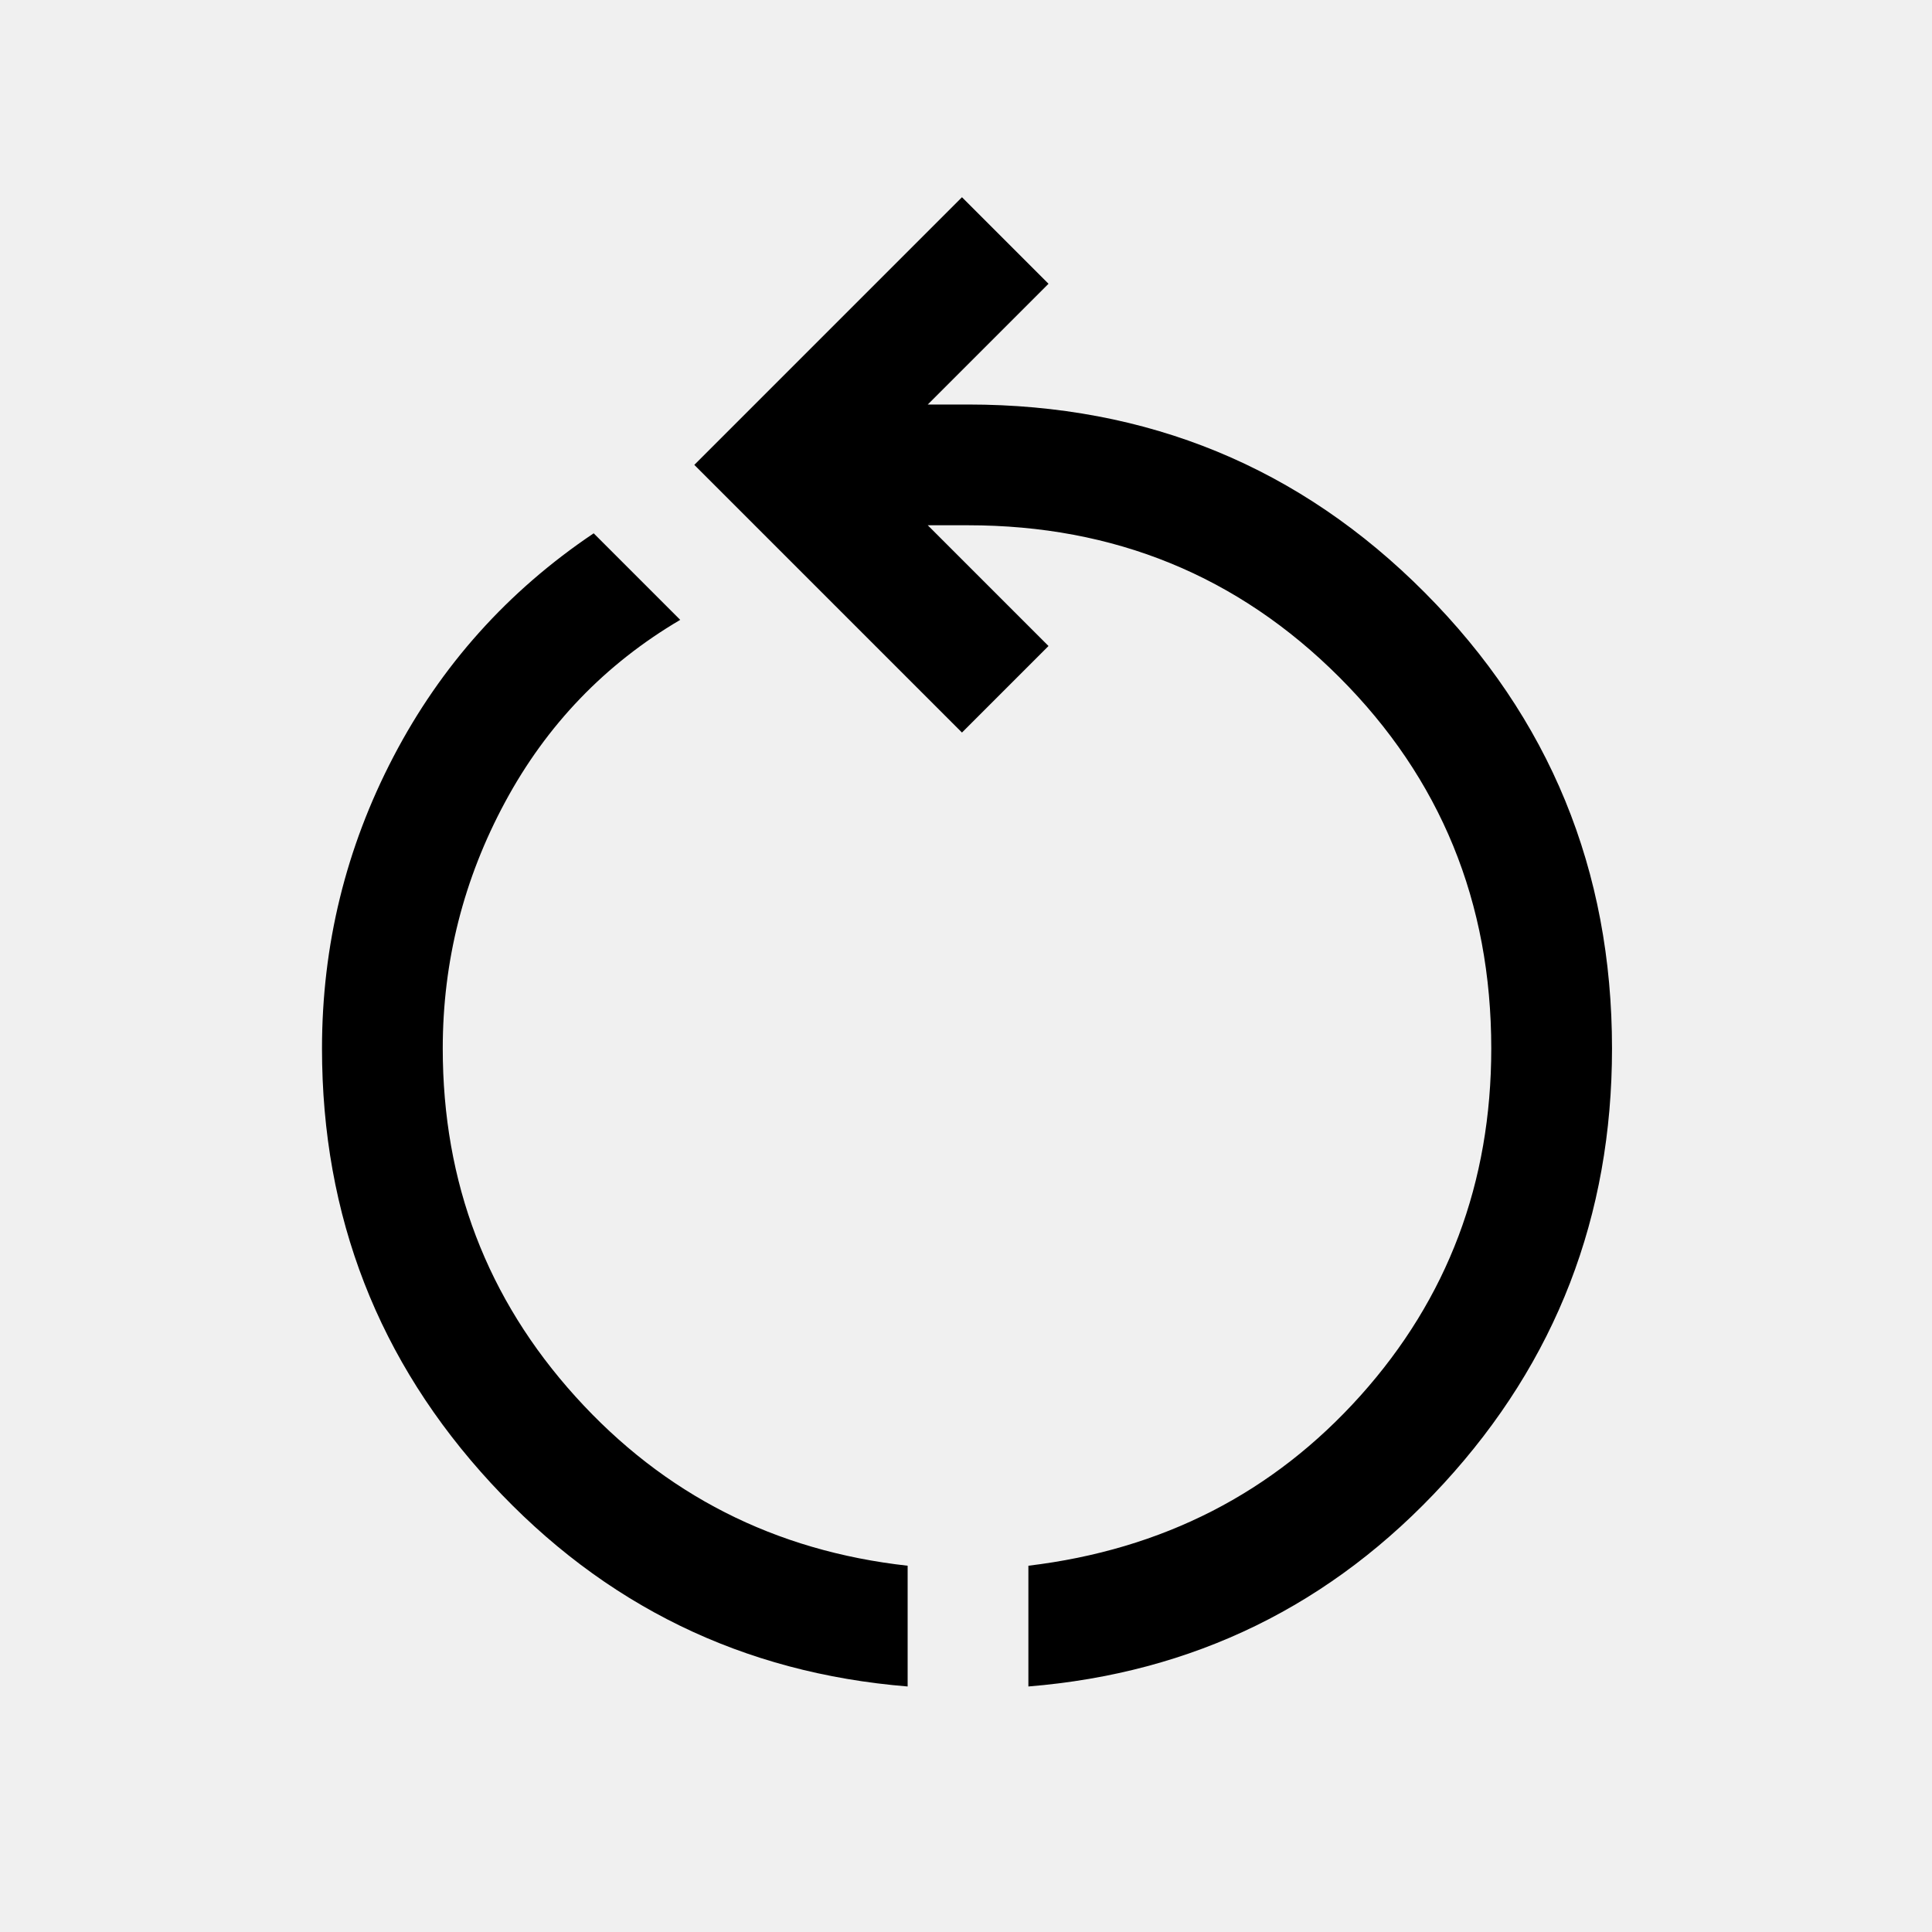
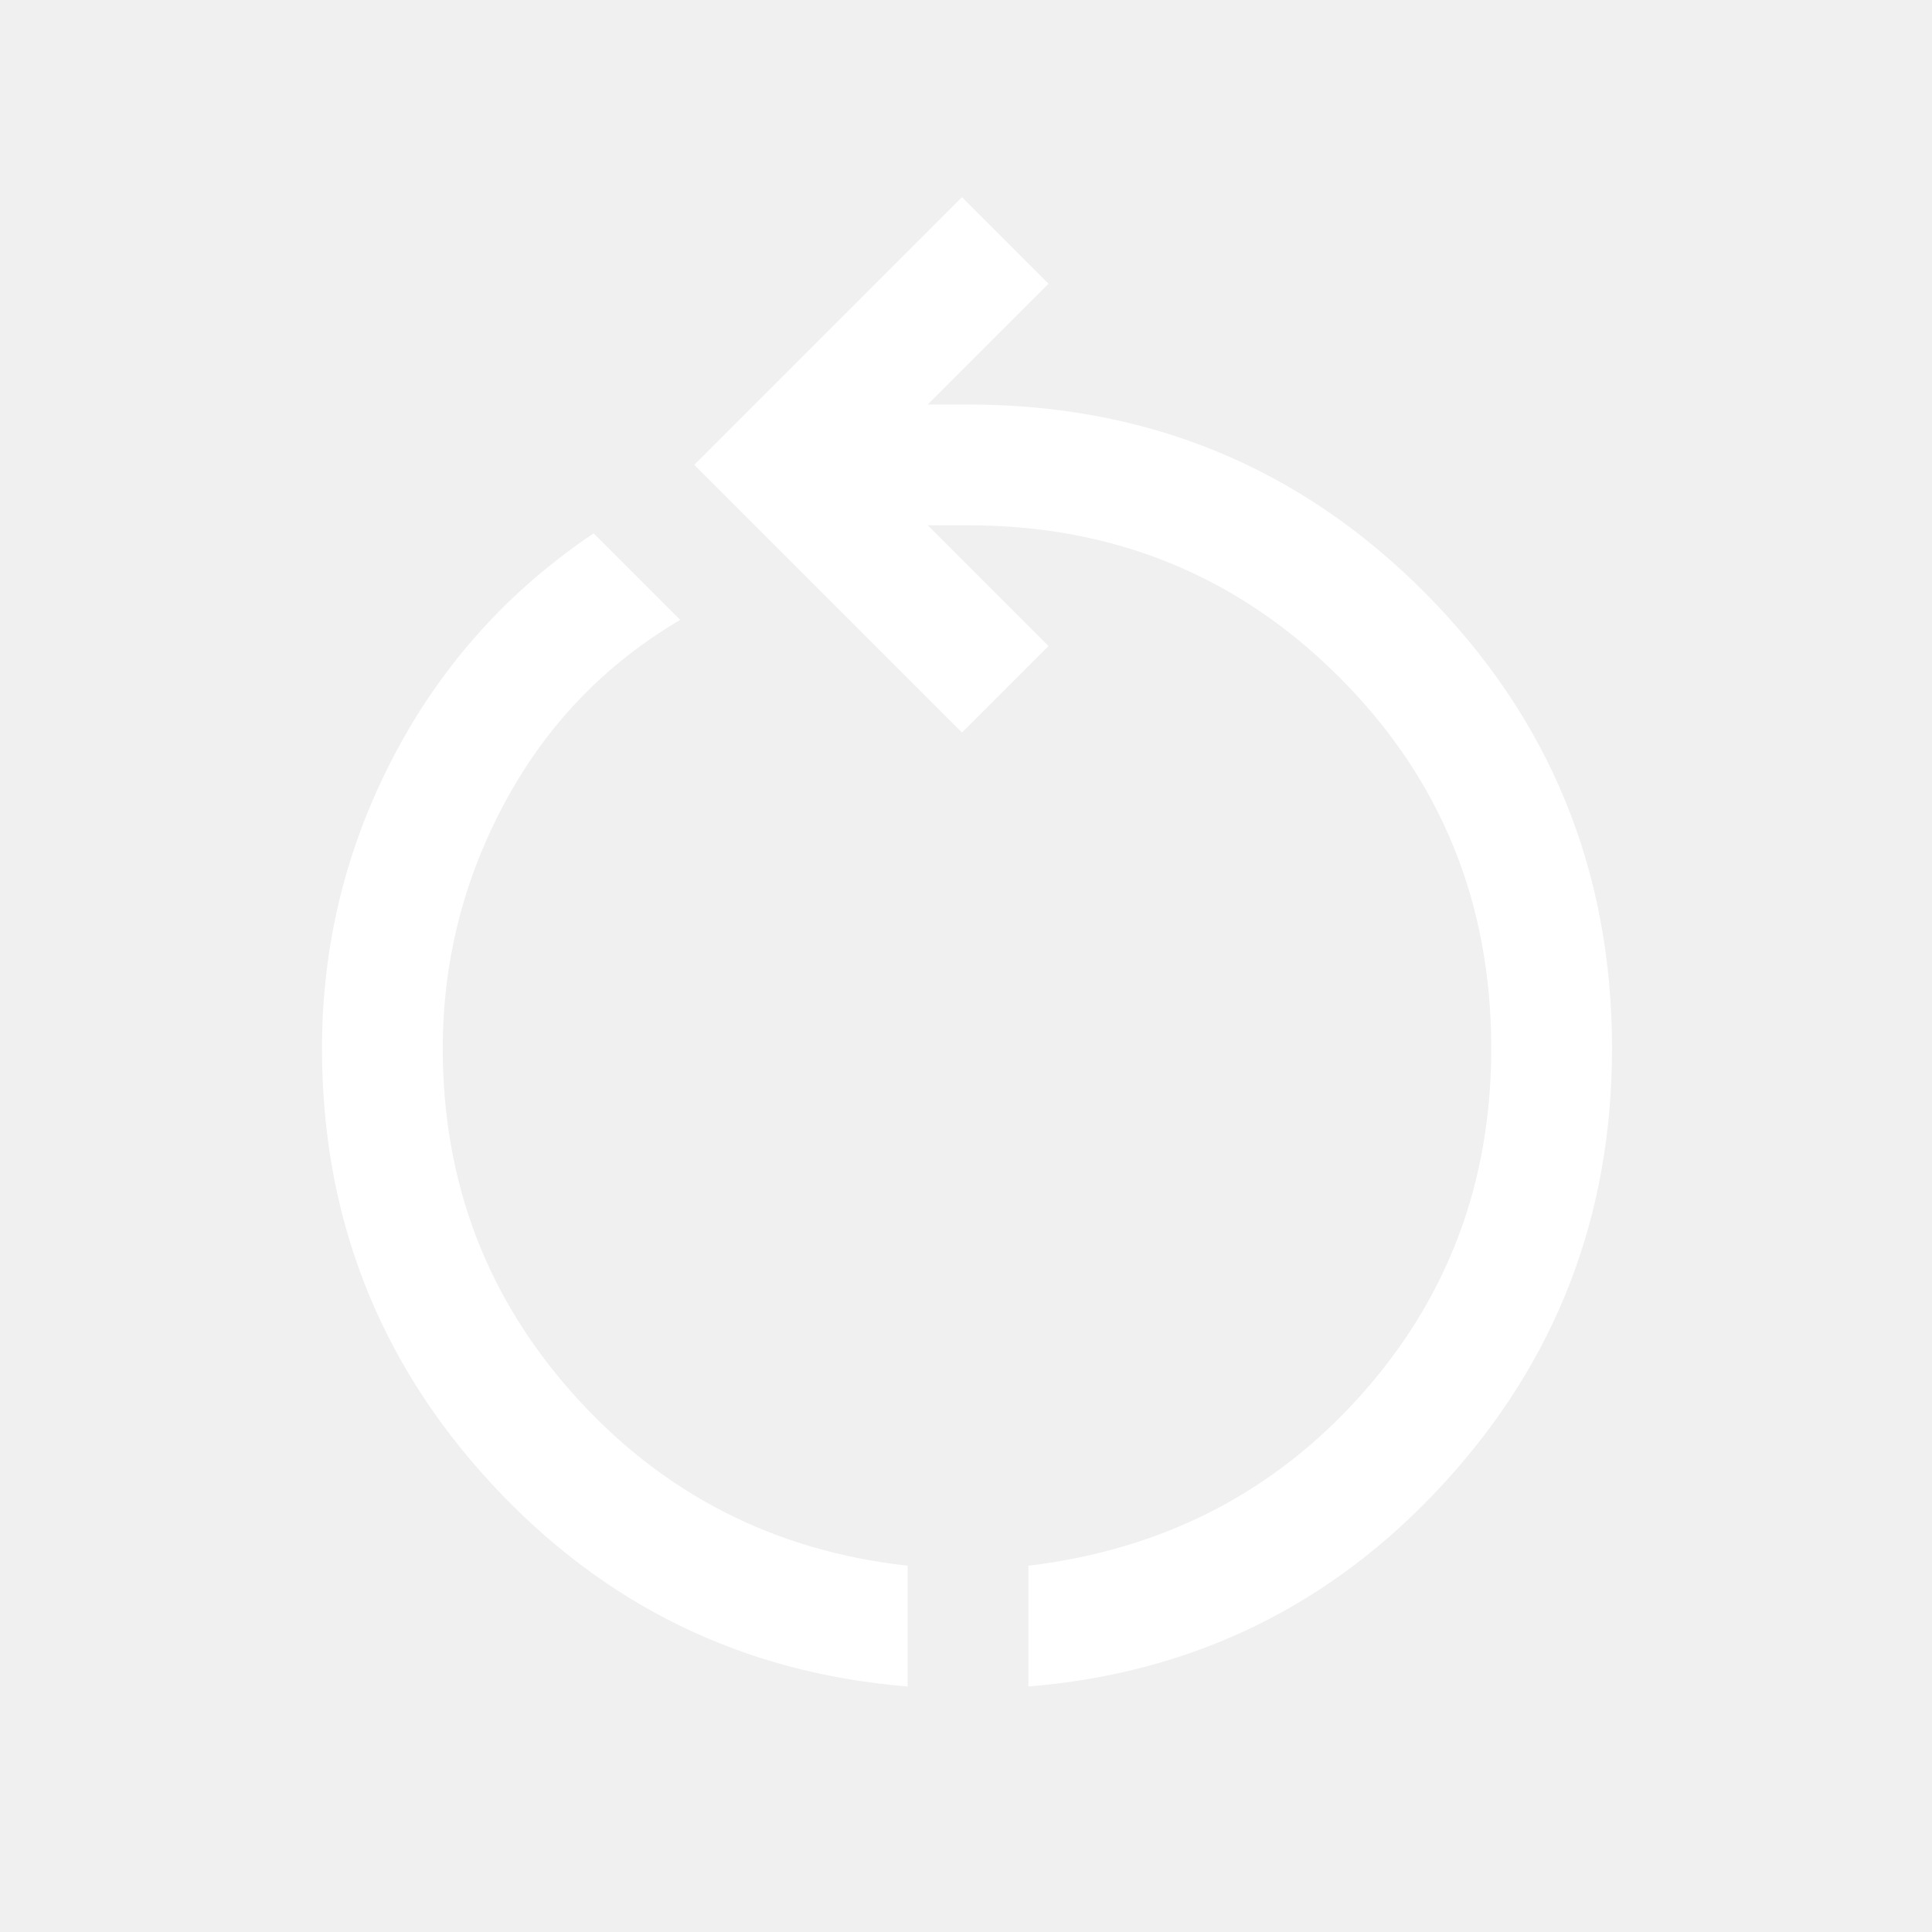
- <svg xmlns="http://www.w3.org/2000/svg" height="48" width="48">
+ <svg xmlns="http://www.w3.org/2000/svg" height="48" width="48" fill="#ffffff">
  <path d="M22.55 41.9q-6.15-.5-10.35-5.05Q8 32.3 8 26.05q0-3.85 1.775-7.25t4.975-5.55l2.15 2.15q-2.8 1.65-4.35 4.525Q11 22.8 11 26.05q0 5 3.3 8.65 3.3 3.65 8.25 4.2Zm3 0v-3q5-.6 8.25-4.225 3.25-3.625 3.25-8.625 0-5.45-3.775-9.225Q29.5 13.05 24.05 13.05h-1l3 3-2.15 2.15-6.65-6.65L23.9 4.9l2.15 2.15-3 3h1q6.7 0 11.35 4.675 4.65 4.675 4.65 11.325 0 6.25-4.175 10.8Q31.7 41.4 25.55 41.9Z" />
</svg>
